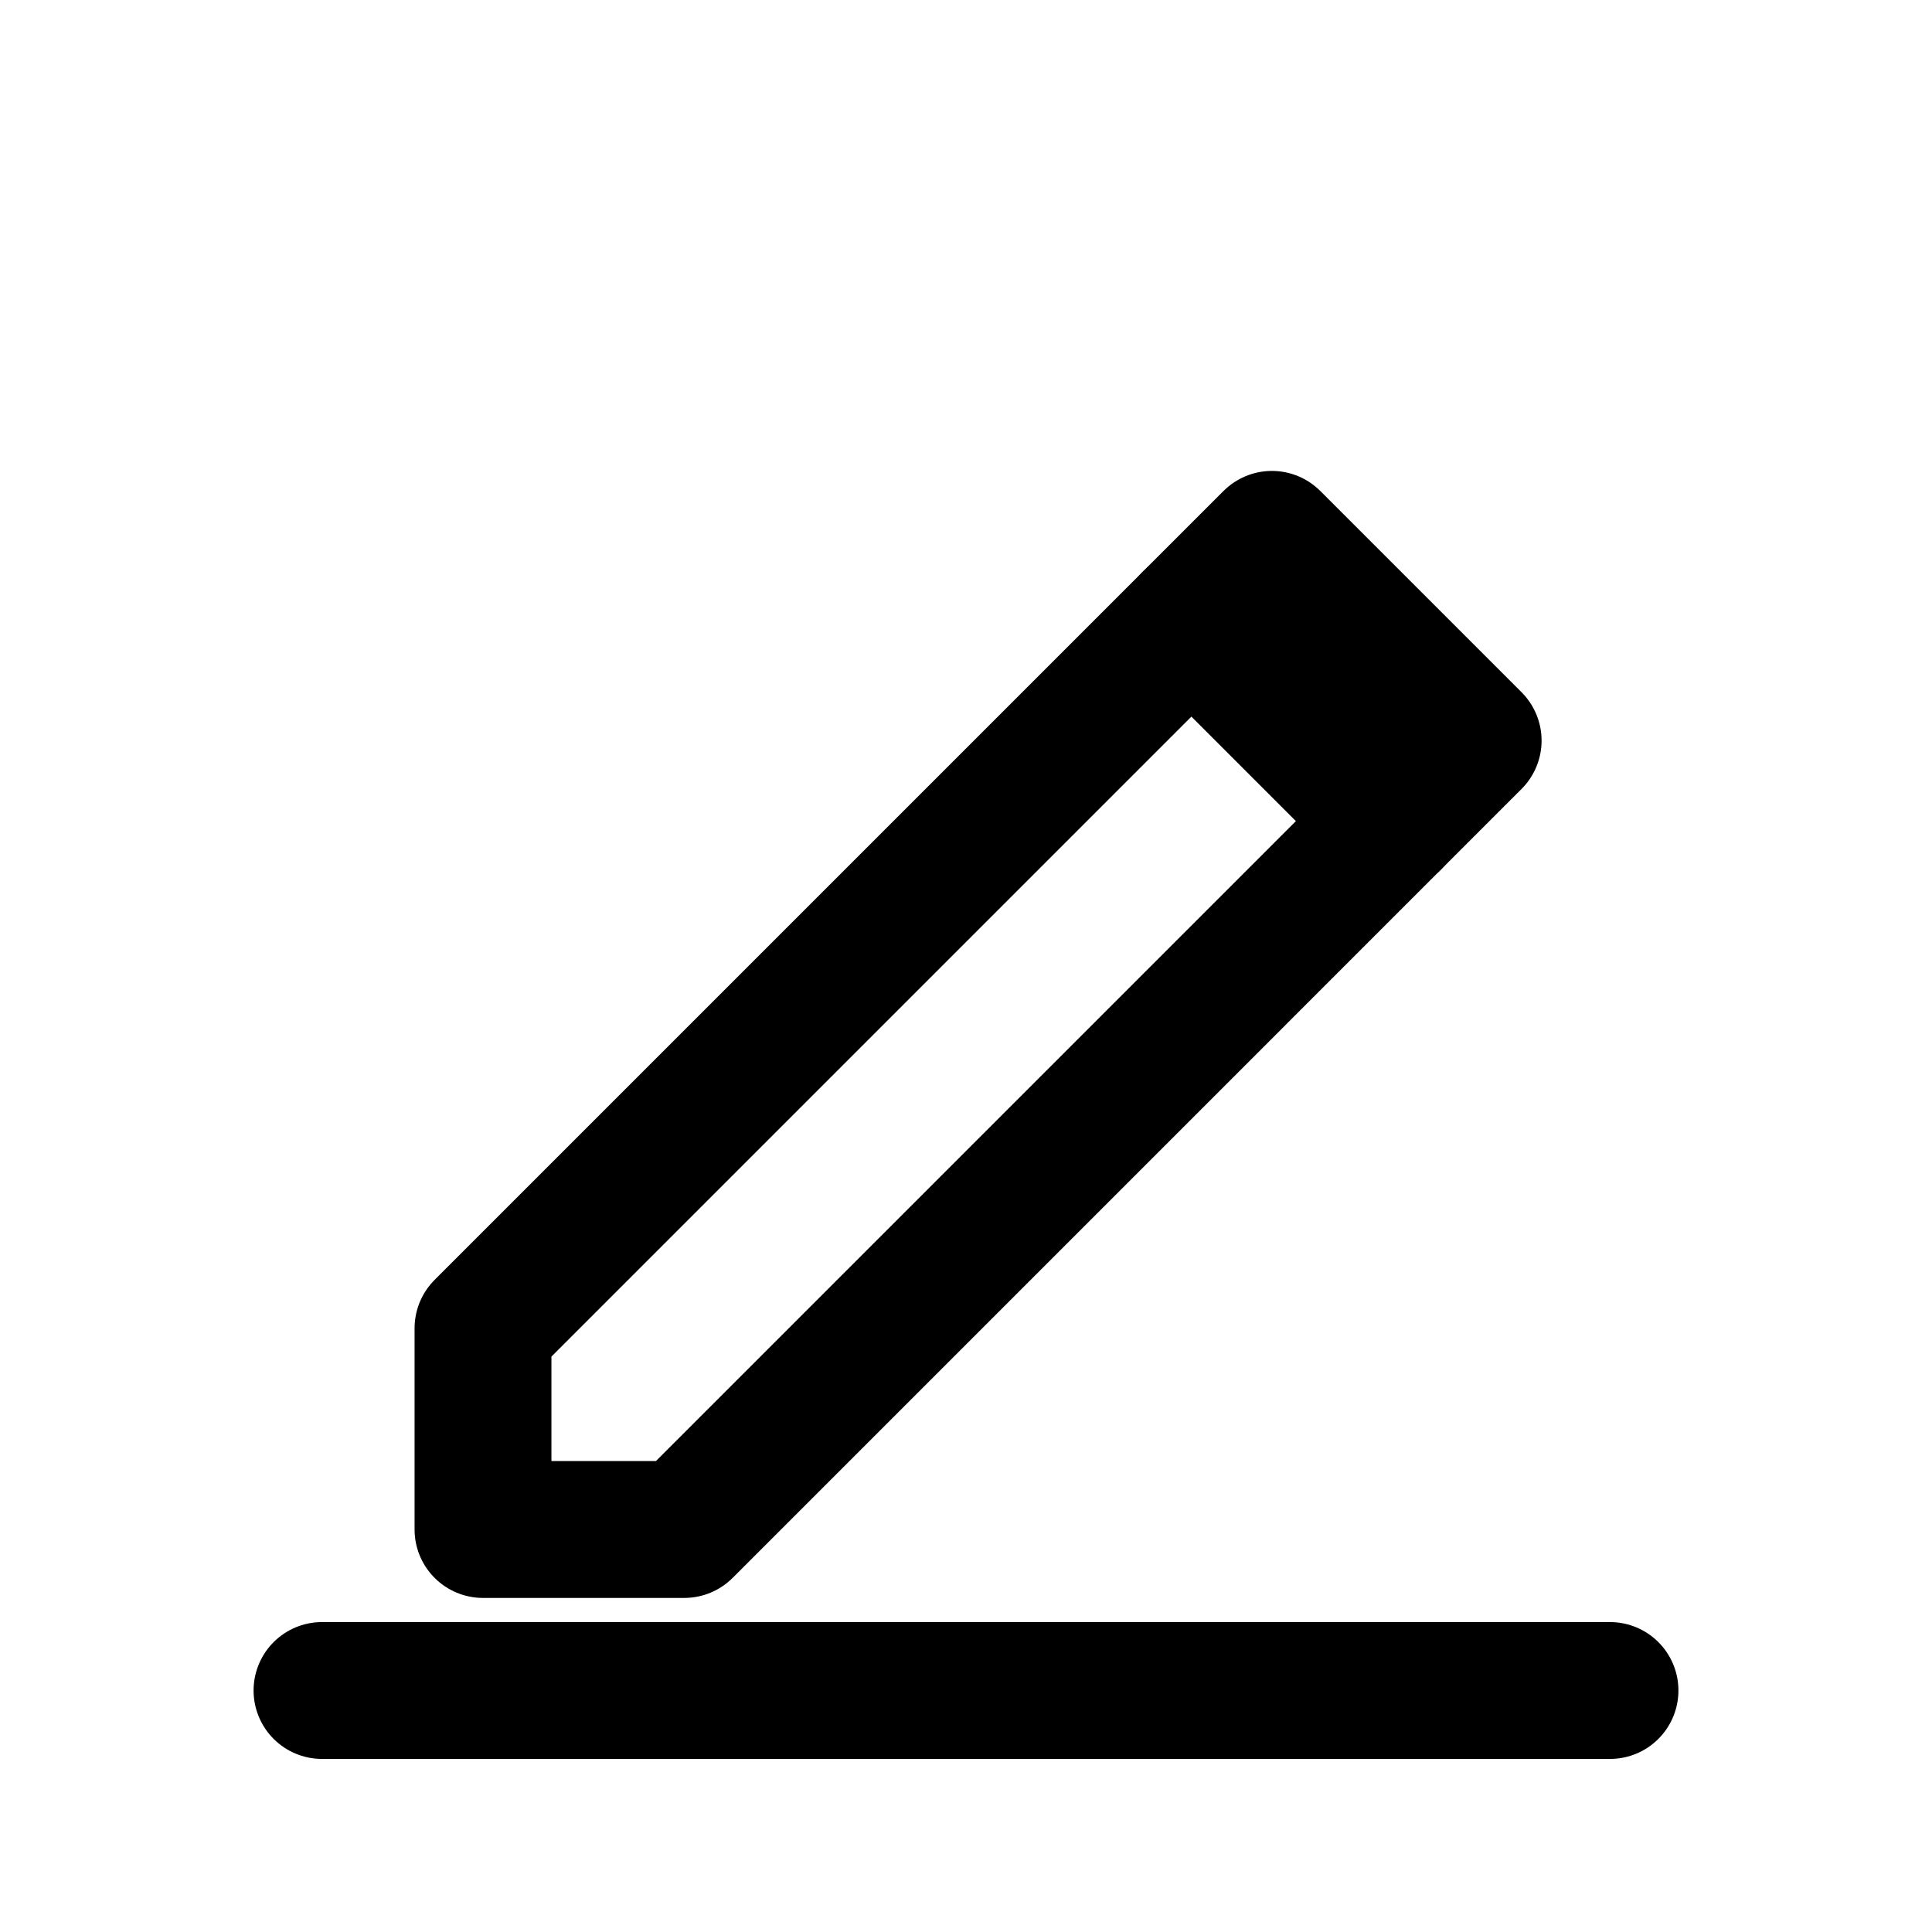
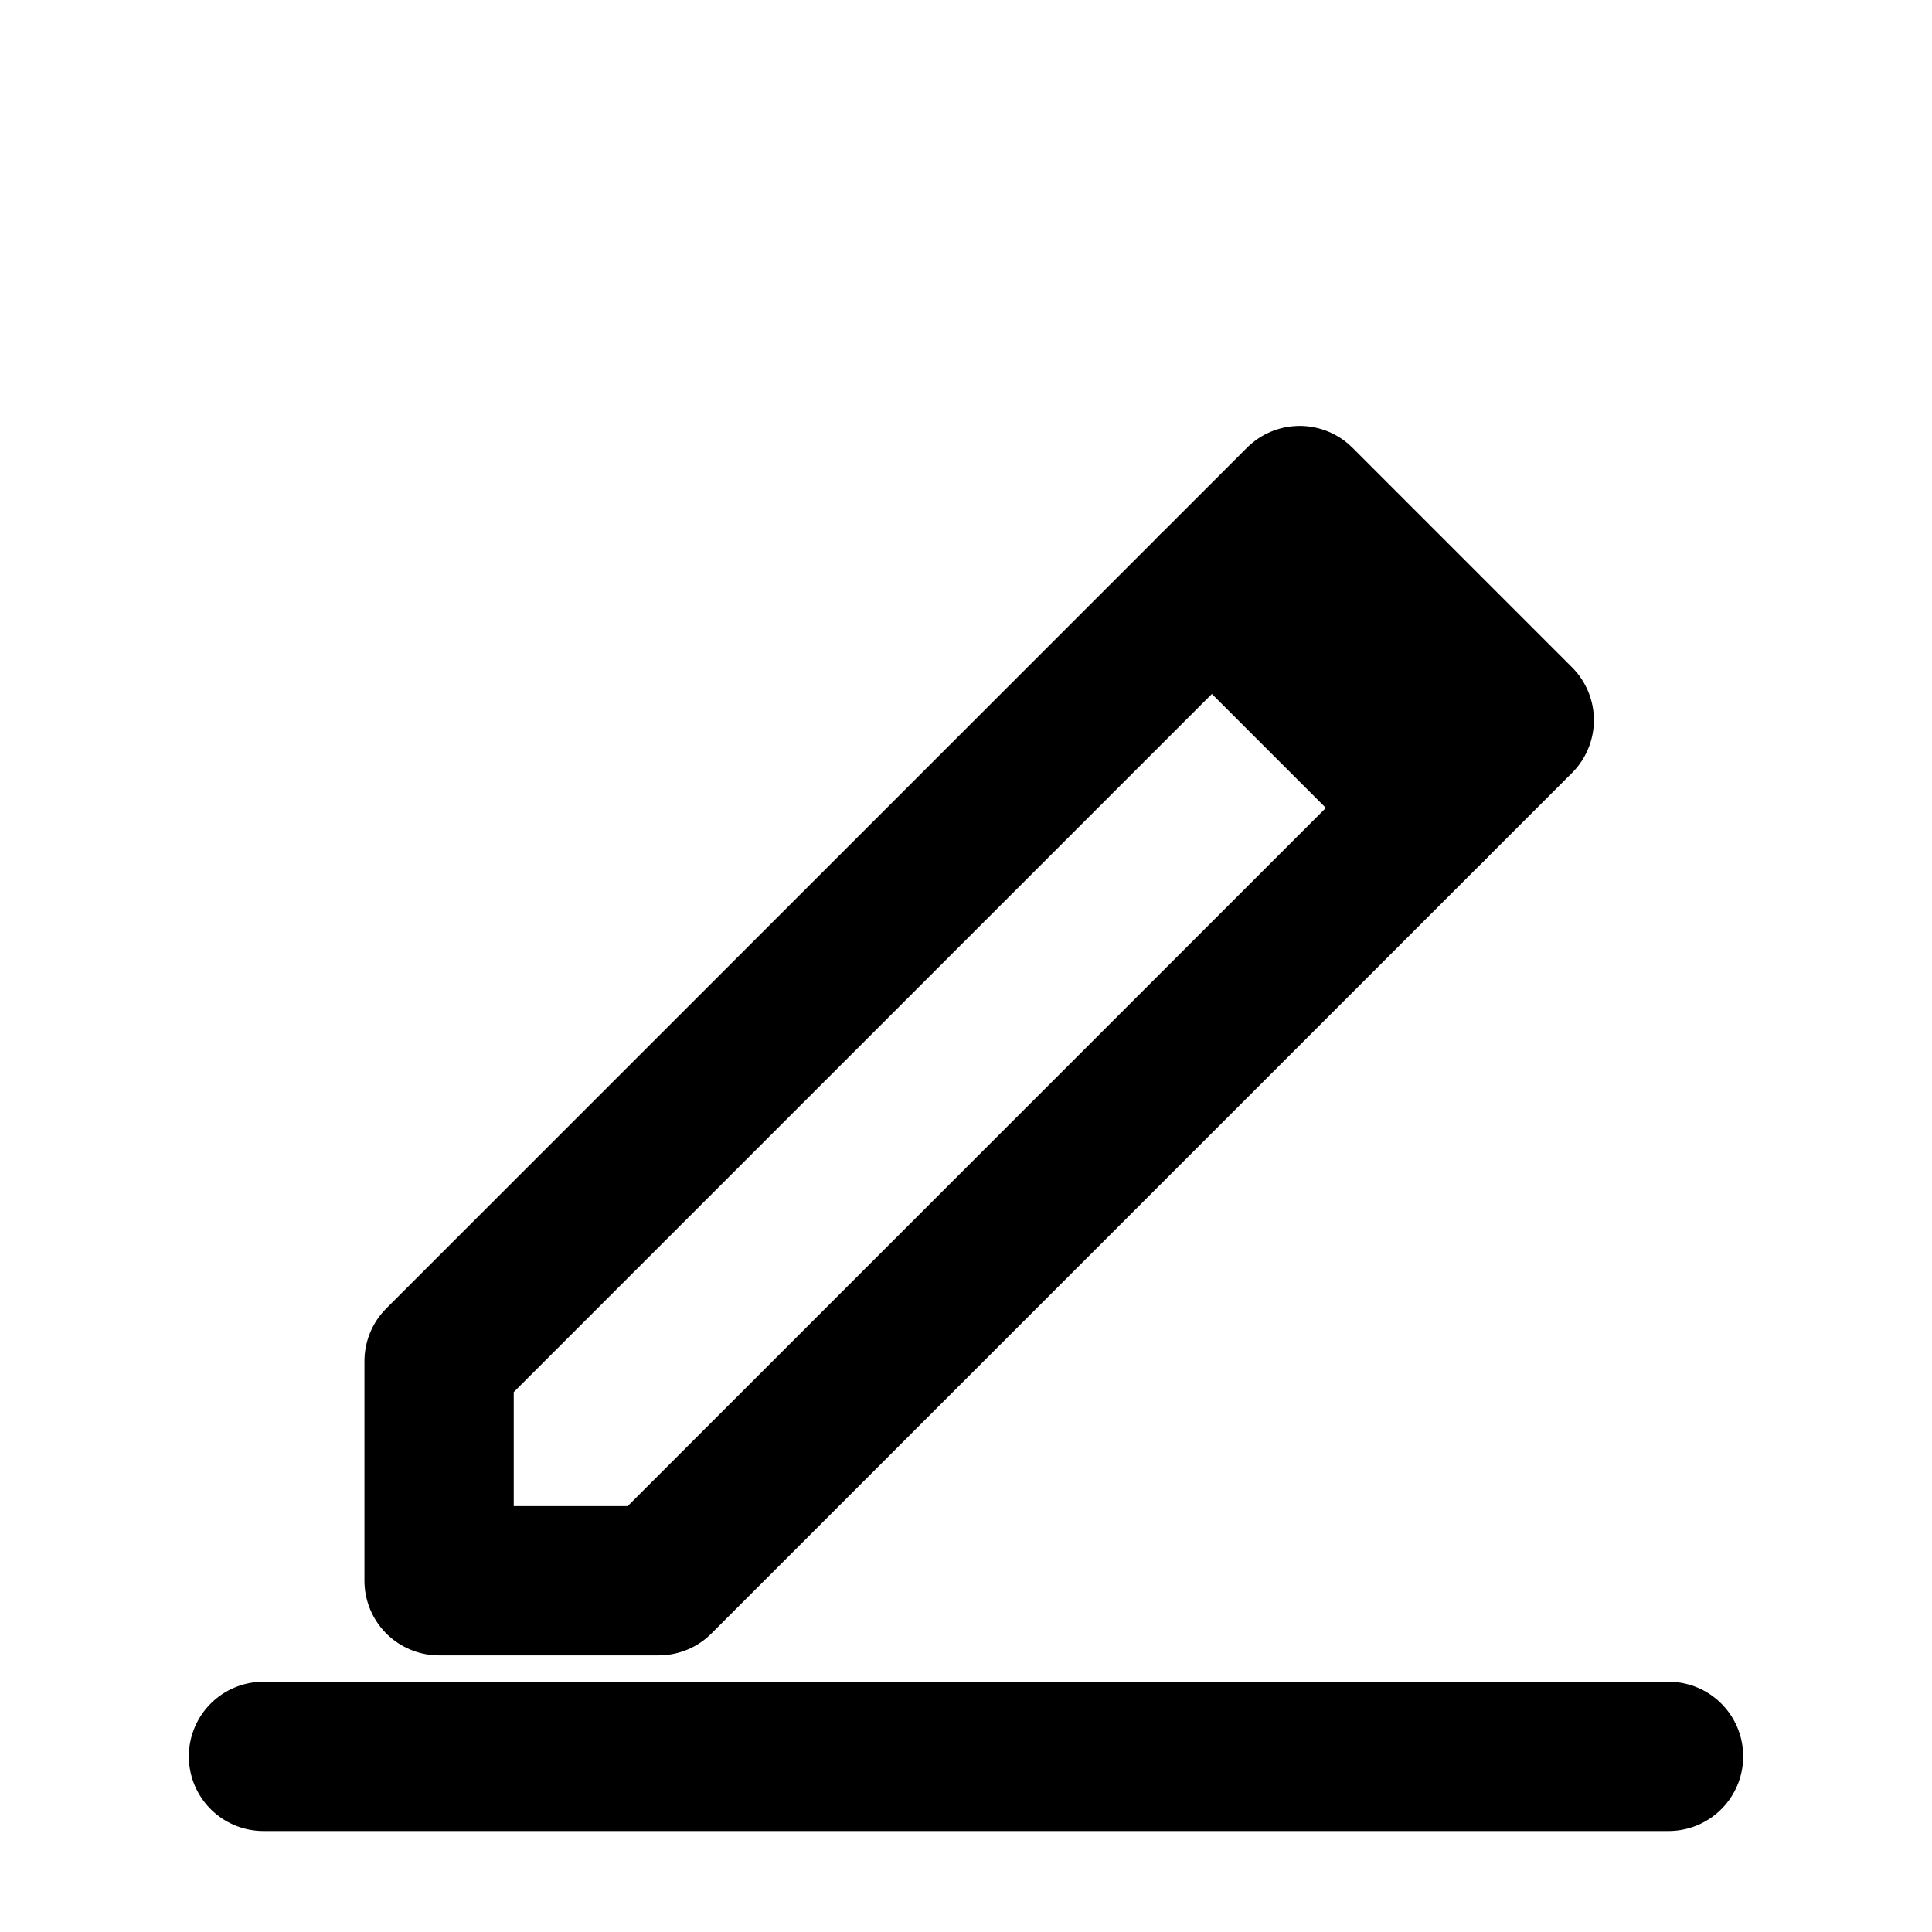
- <svg xmlns="http://www.w3.org/2000/svg" viewBox="0 0 24 24">
+ <svg xmlns="http://www.w3.org/2000/svg" viewBox="1 1 22 22">
  <path d="M6 16.5 15.8 6.7l2.5 2.5-9.8 9.8H6v-2.5Z" fill="none" stroke="#000" stroke-width="1.7" stroke-linejoin="round" />
  <path d="M14.8 7.7 17.3 10.2M4 21h16" stroke="#000" stroke-width="1.7" stroke-linecap="round" />
</svg>
